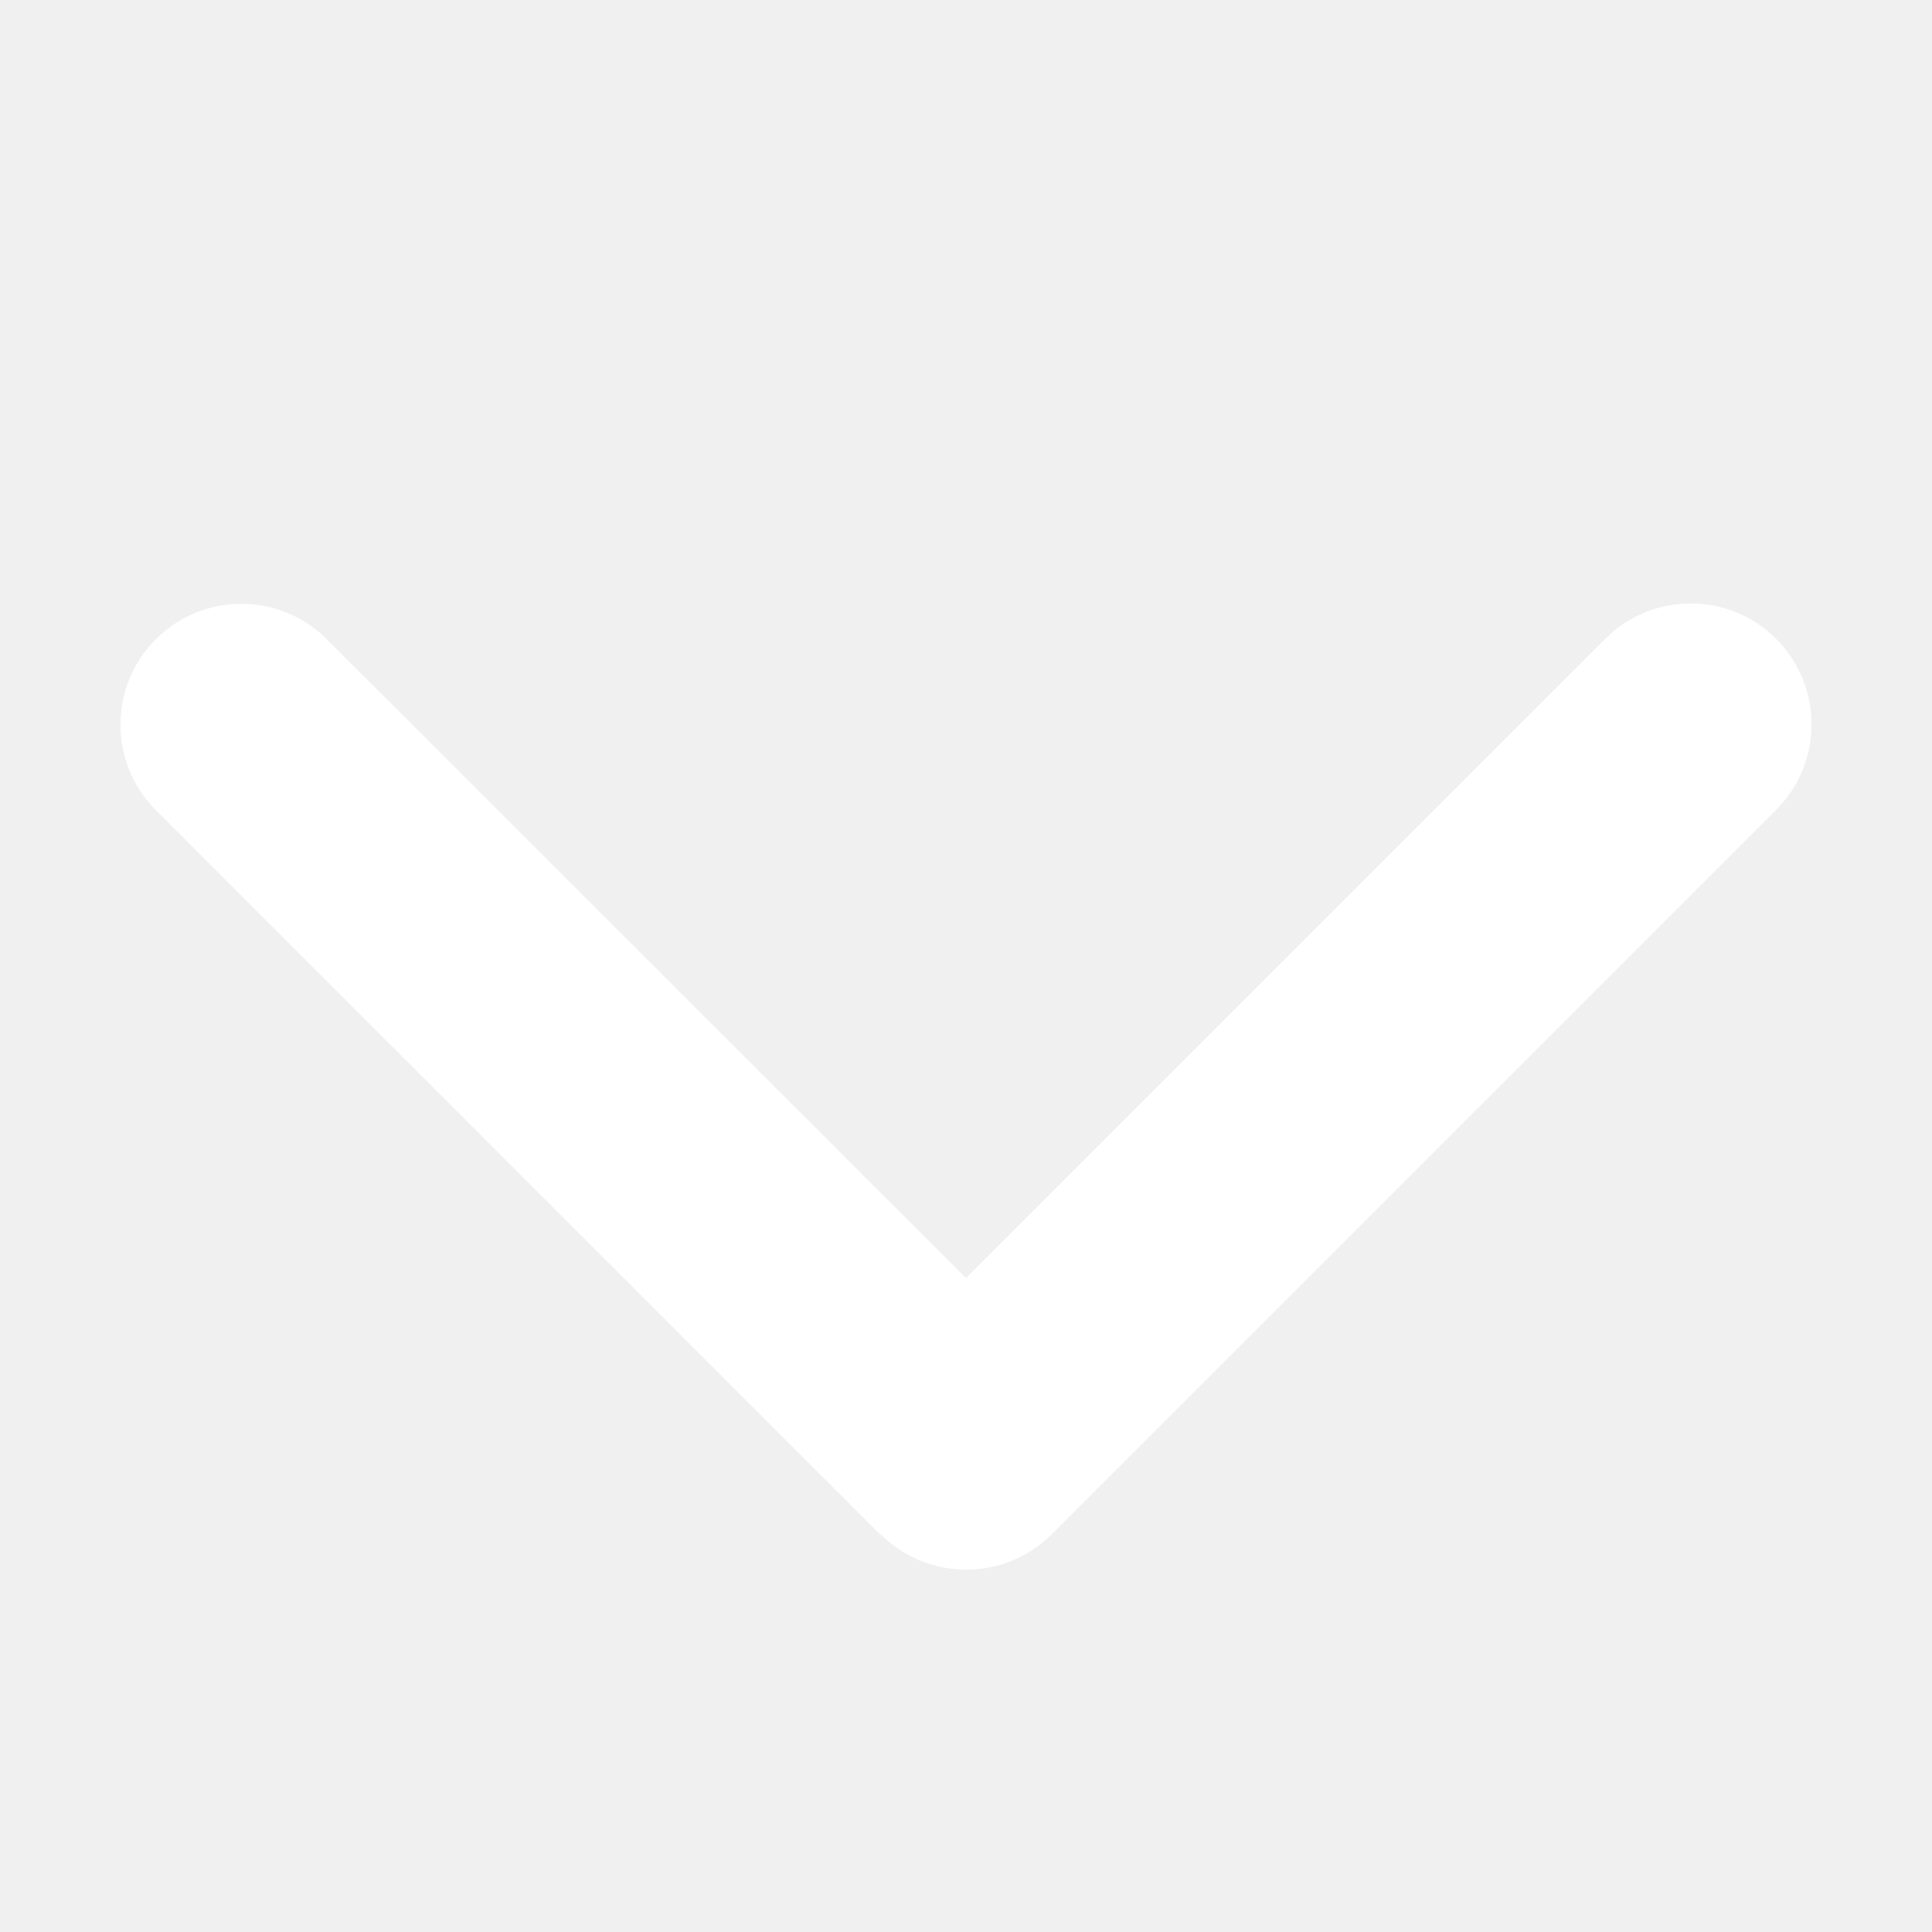
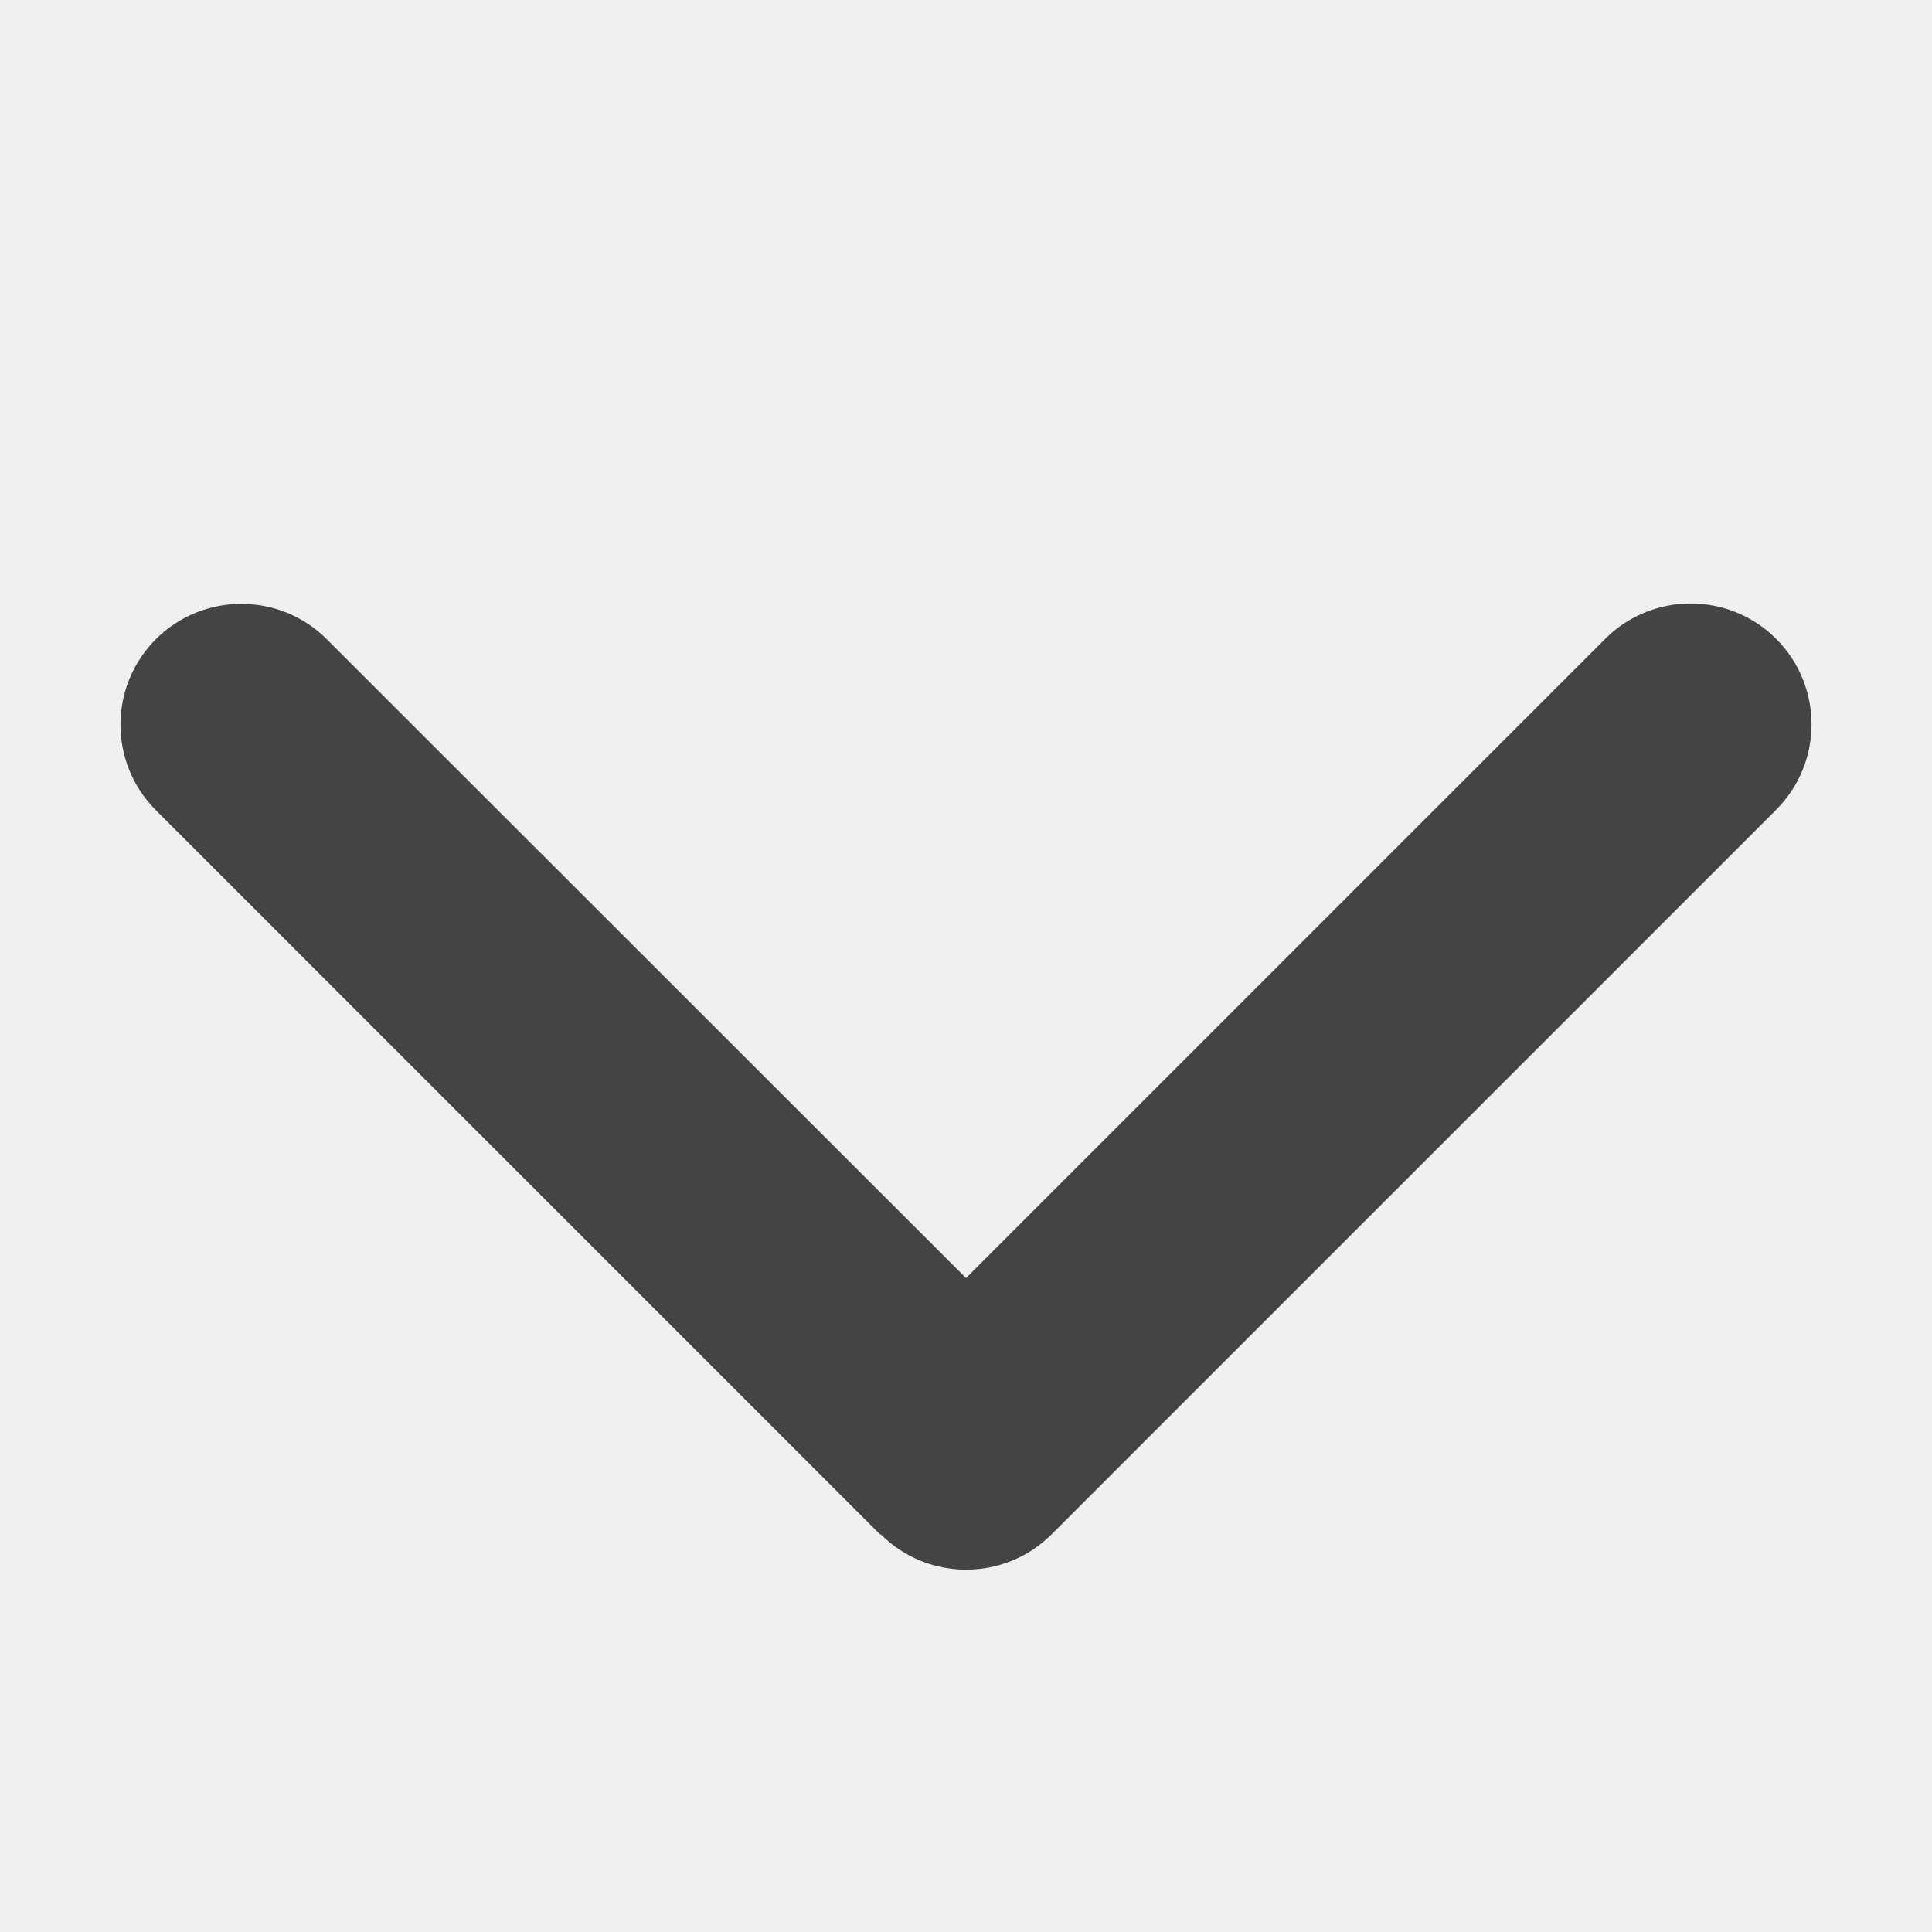
<svg xmlns="http://www.w3.org/2000/svg" height="14" width="14" viewBox="0 0 512 512">
-   <path fill="#ffffff" d="M233.4 406.6c12.5 12.5 32.8 12.5 45.3 0l192-192c12.5-12.5 12.5-32.8 0-45.3s-32.8-12.5-45.3 0L256 338.7 86.6 169.4c-12.5-12.5-32.8-12.5-45.3 0s-12.5 32.8 0 45.3l192 192z" />
+   <path fill="#444444" d="M233.4 406.6c12.5 12.5 32.8 12.5 45.3 0l192-192c12.5-12.5 12.5-32.8 0-45.3s-32.8-12.5-45.3 0L256 338.7 86.6 169.4c-12.5-12.5-32.8-12.5-45.3 0s-12.5 32.8 0 45.3l192 192z" />
</svg>
